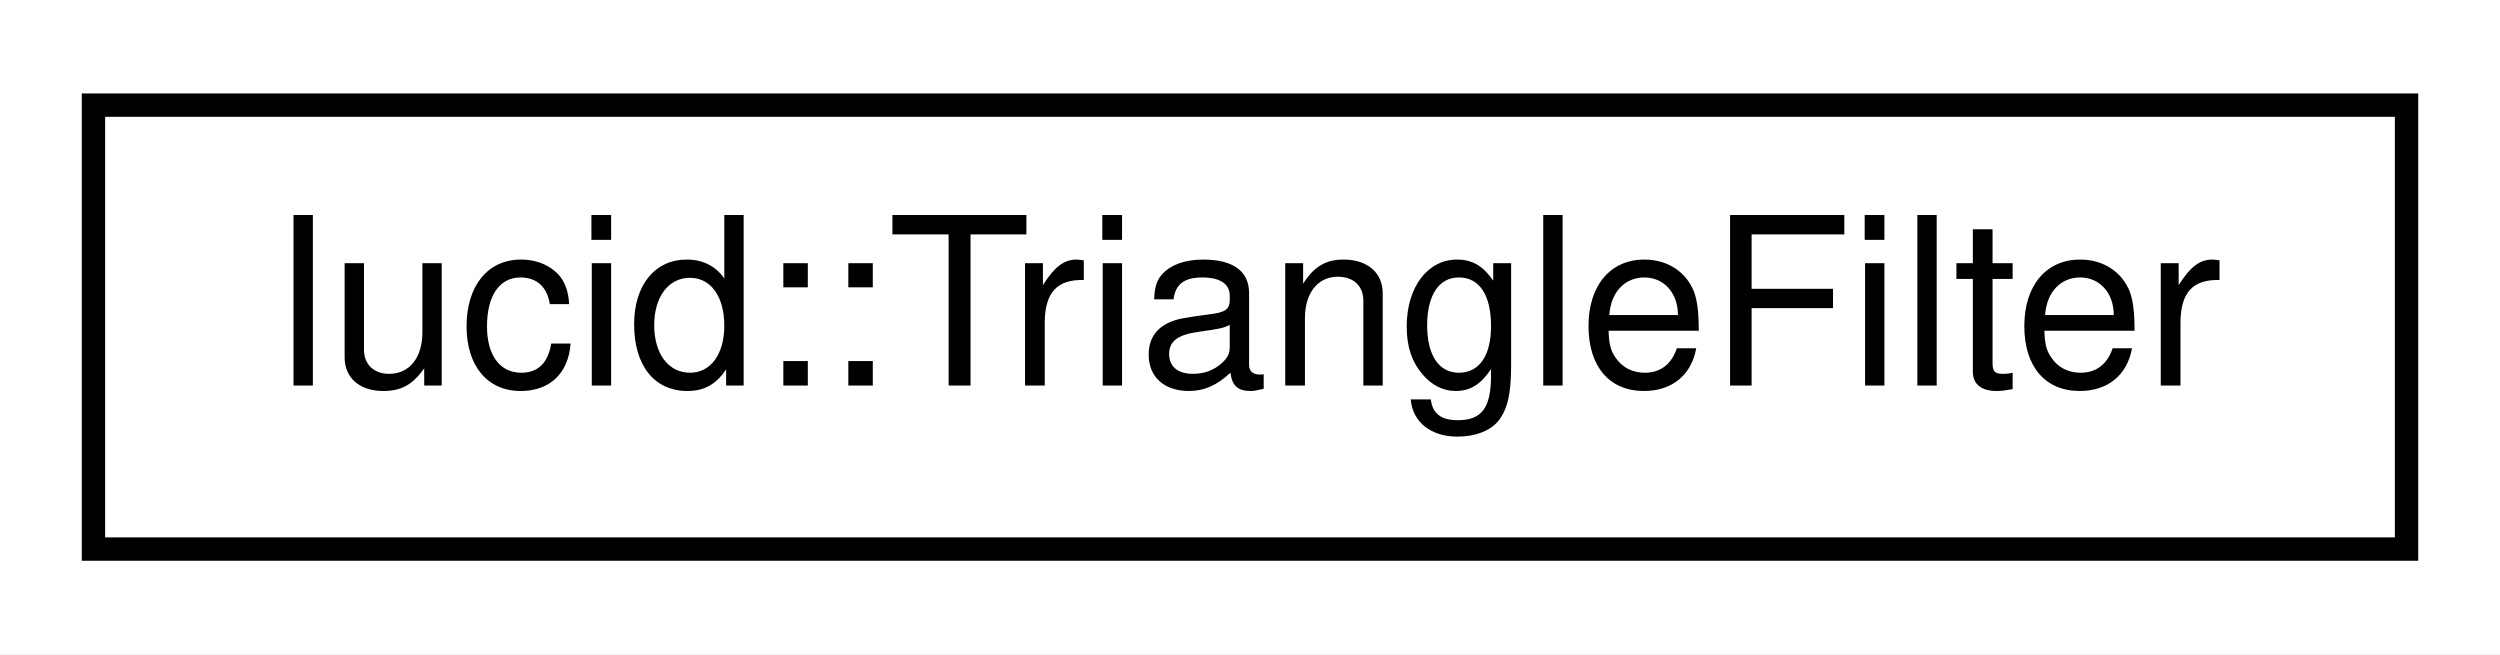
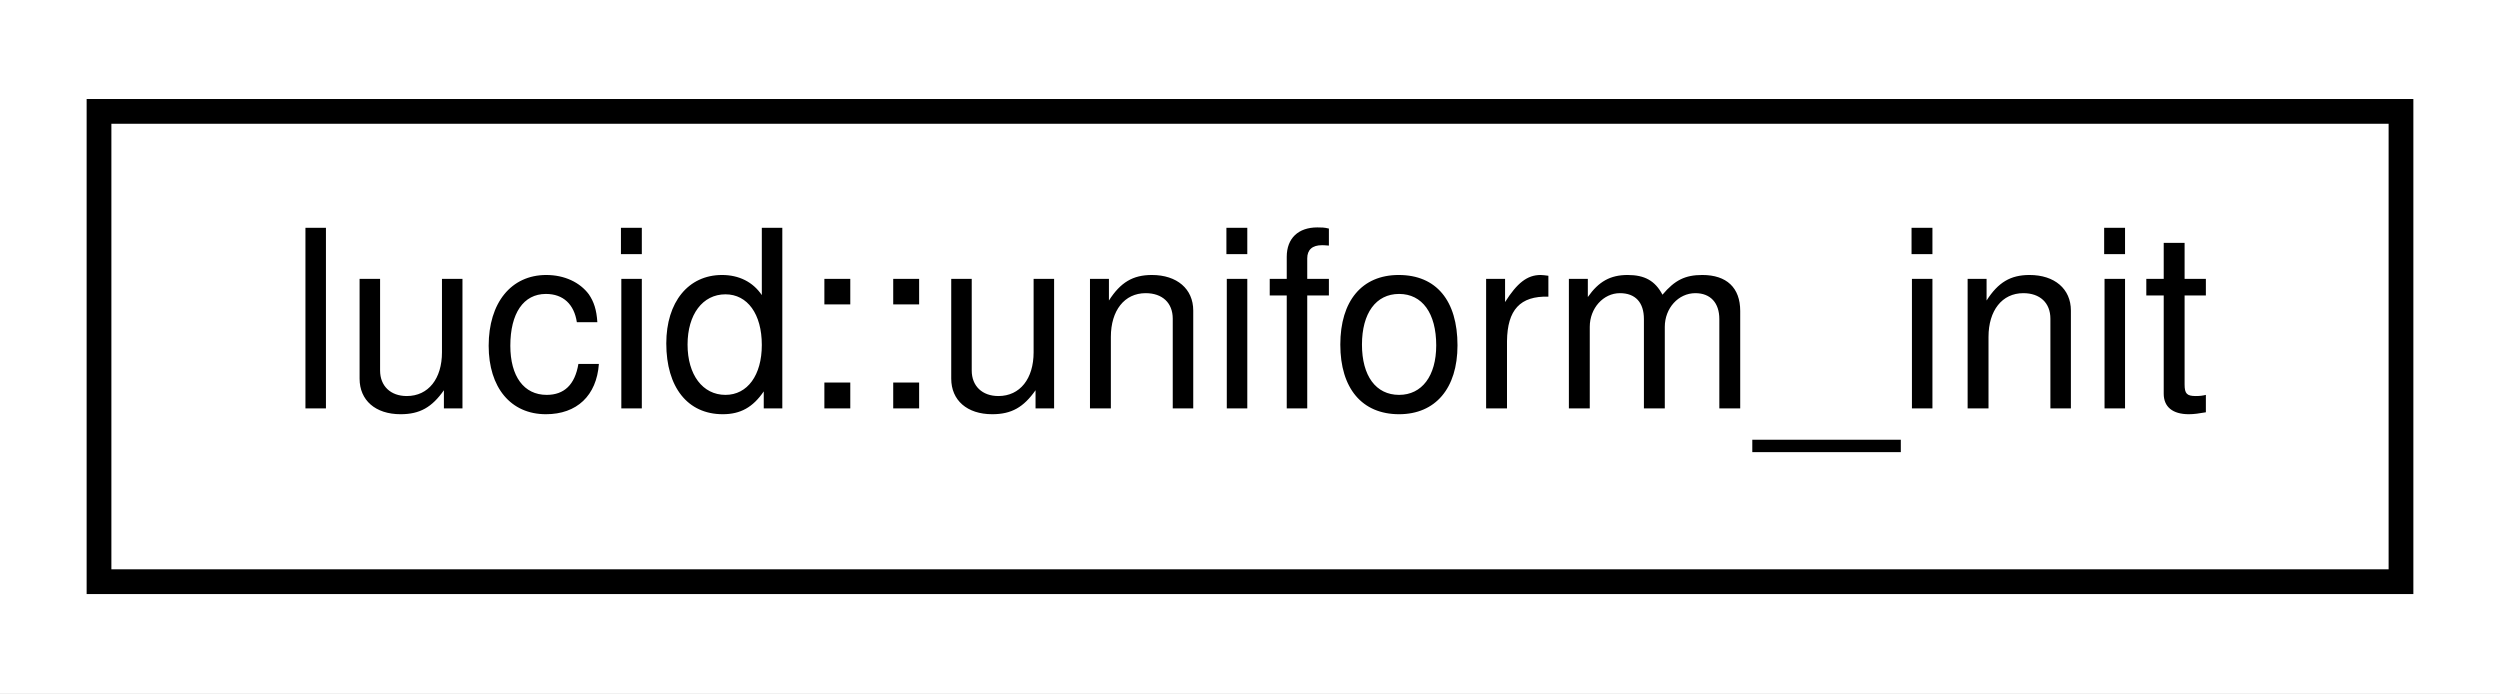
- <svg xmlns="http://www.w3.org/2000/svg" xmlns:xlink="http://www.w3.org/1999/xlink" width="107pt" height="28pt" viewBox="0.00 0.00 107.00 28.00">
+ <svg xmlns="http://www.w3.org/2000/svg" xmlns:xlink="http://www.w3.org/1999/xlink" width="101pt" height="28pt" viewBox="0.00 0.00 101.00 28.00">
  <g id="graph0" class="graph" transform="scale(1 1) rotate(0) translate(4 24)">
-     <polygon fill="white" stroke="transparent" points="-4,4 -4,-24 103,-24 103,4 -4,4" />
+     <polygon fill="white" stroke="transparent" points="-4,4 -4,-24 97,-24 97,4 -4,4" />
    <g id="node1" class="node">
      <g id="a_node1">
-         <a xlink:href="structlucid_1_1TriangleFilter.html" target="_top" xlink:title=" ">
-           <polygon fill="white" stroke="black" points="0,-0.5 0,-19.5 99,-19.5 99,-0.5 0,-0.5" />
-           <text text-anchor="middle" x="49.5" y="-7.5" font-family="Helvetica,sans-Serif" font-size="10.00">lucid::TriangleFilter</text>
+         <a xlink:href="structlucid_1_1uniform__init.html" target="_top" xlink:title=" ">
+           <polygon fill="white" stroke="black" points="0,-0.5 0,-19.5 93,-19.5 93,-0.5 0,-0.5" />
+           <text text-anchor="middle" x="46.5" y="-7.5" font-family="Helvetica,sans-Serif" font-size="10.00">lucid::uniform_init</text>
        </a>
      </g>
    </g>
  </g>
</svg>
